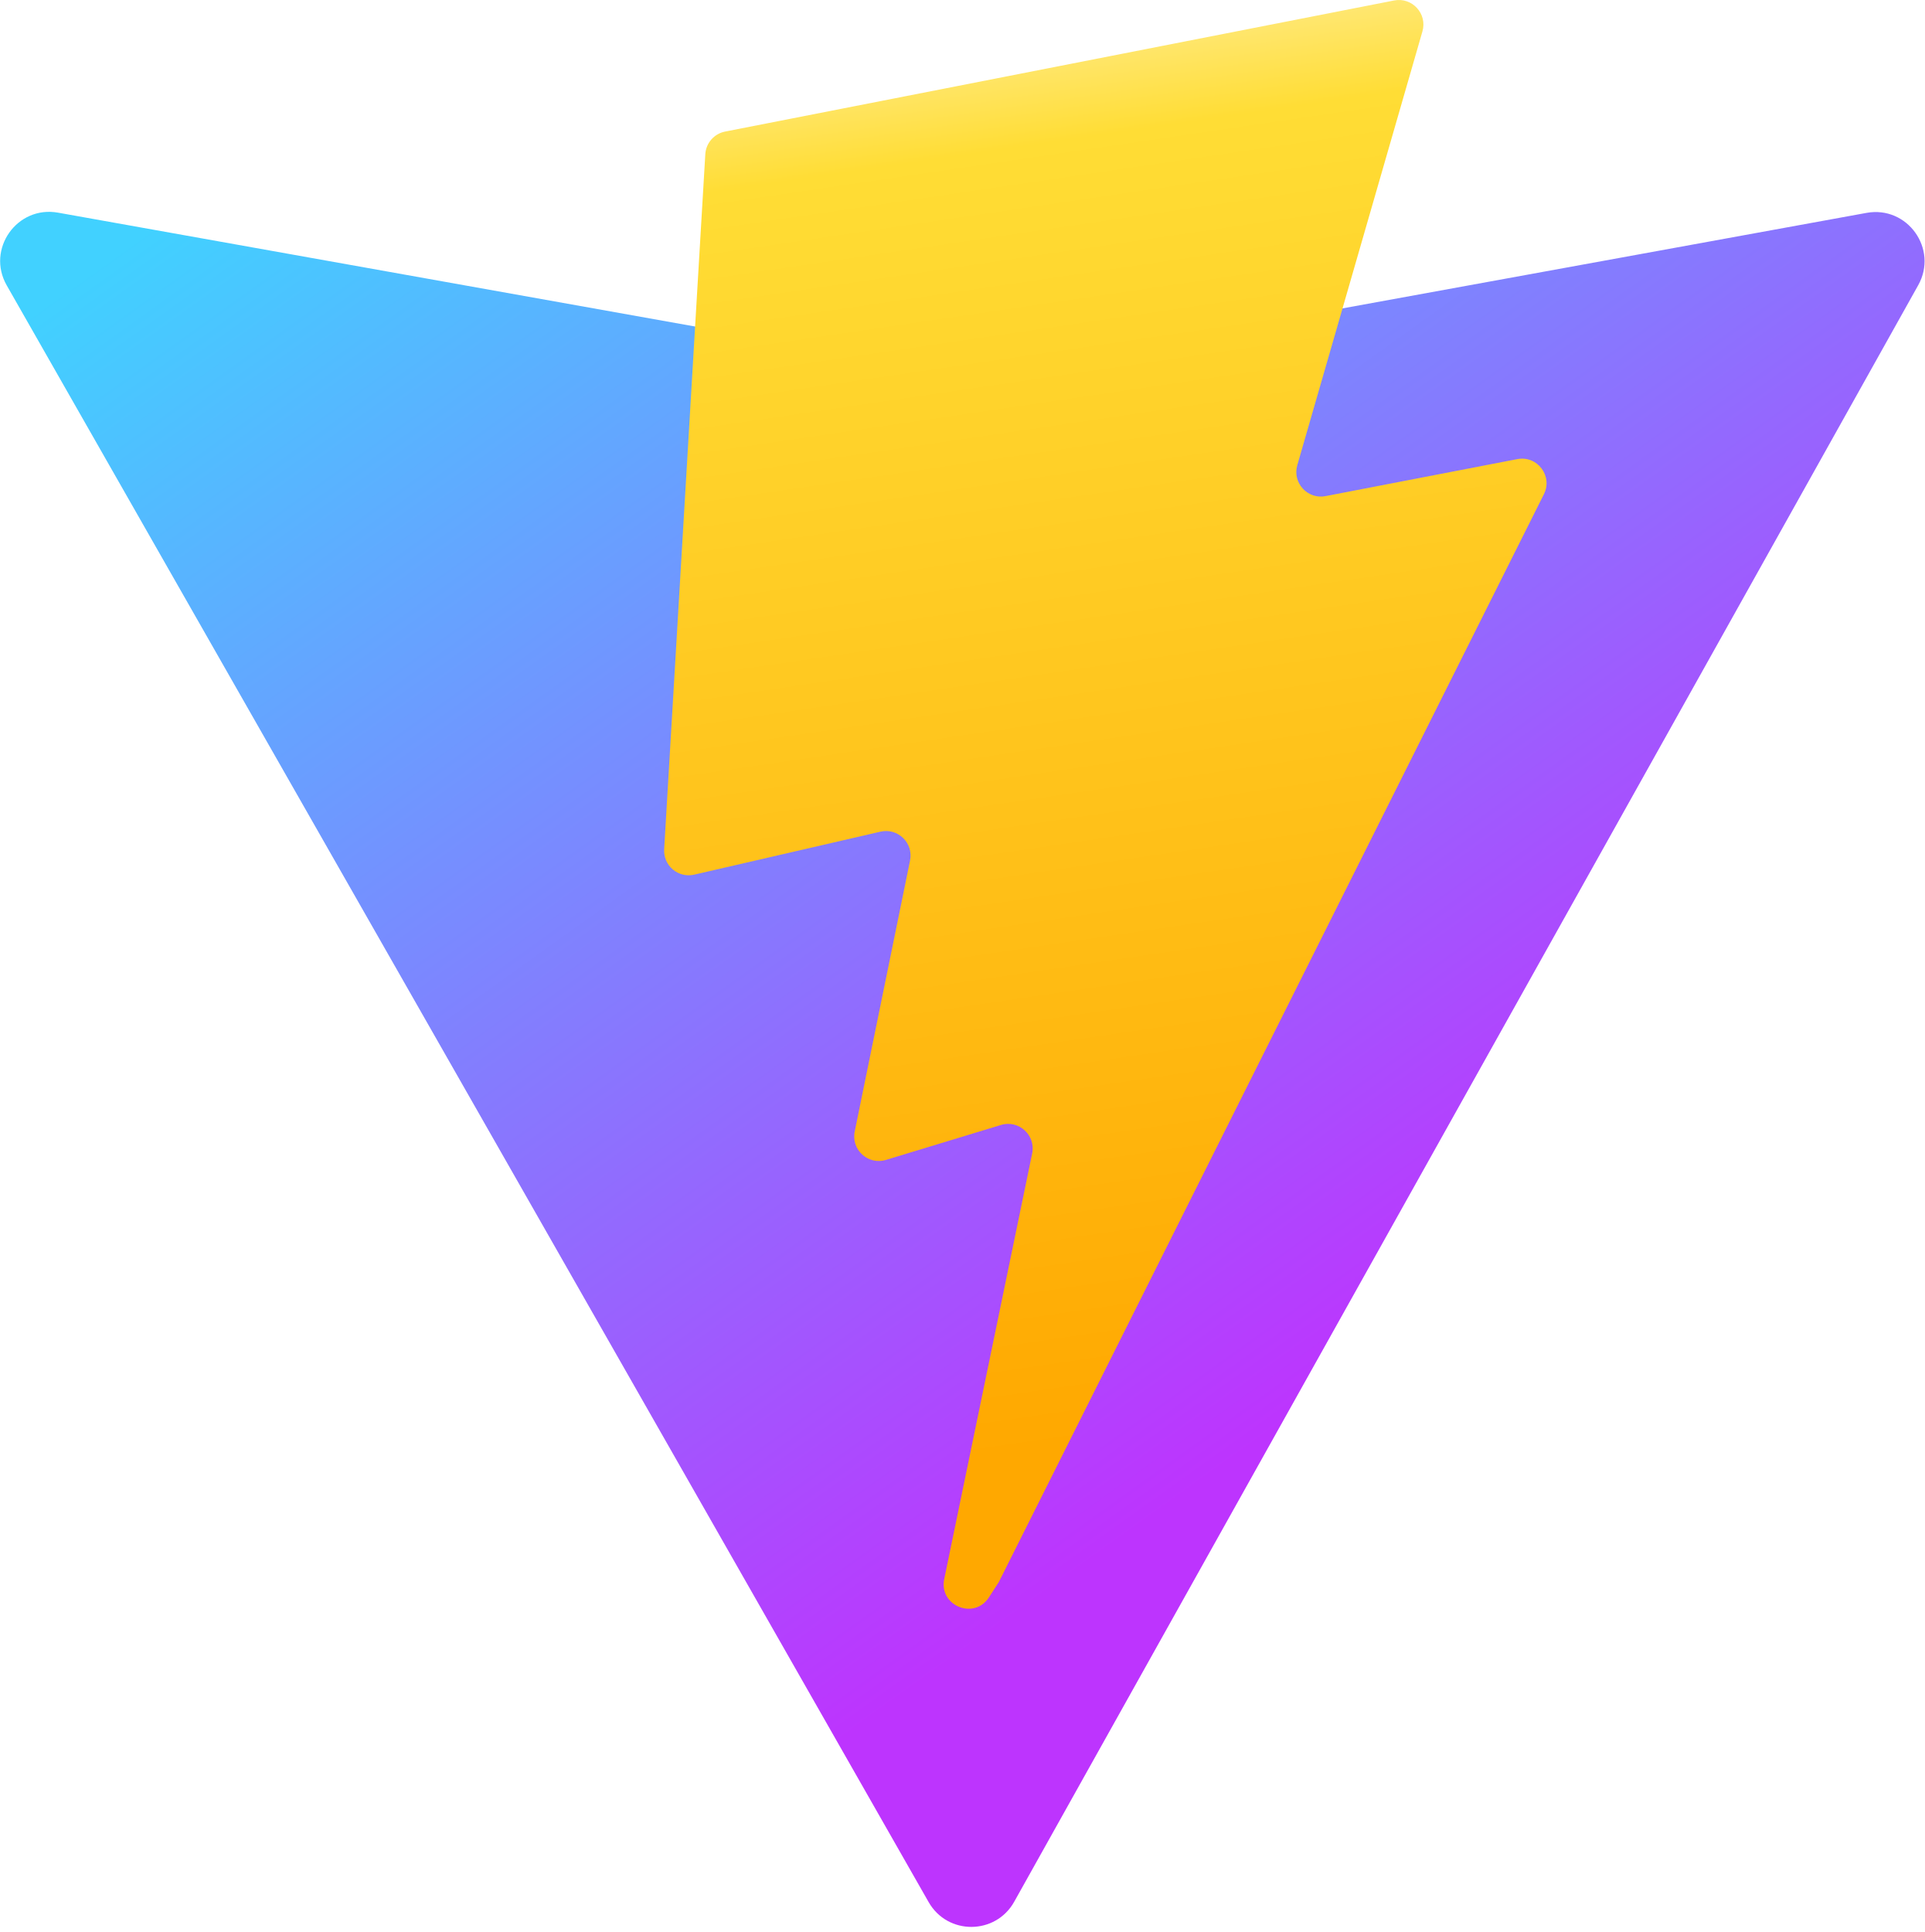
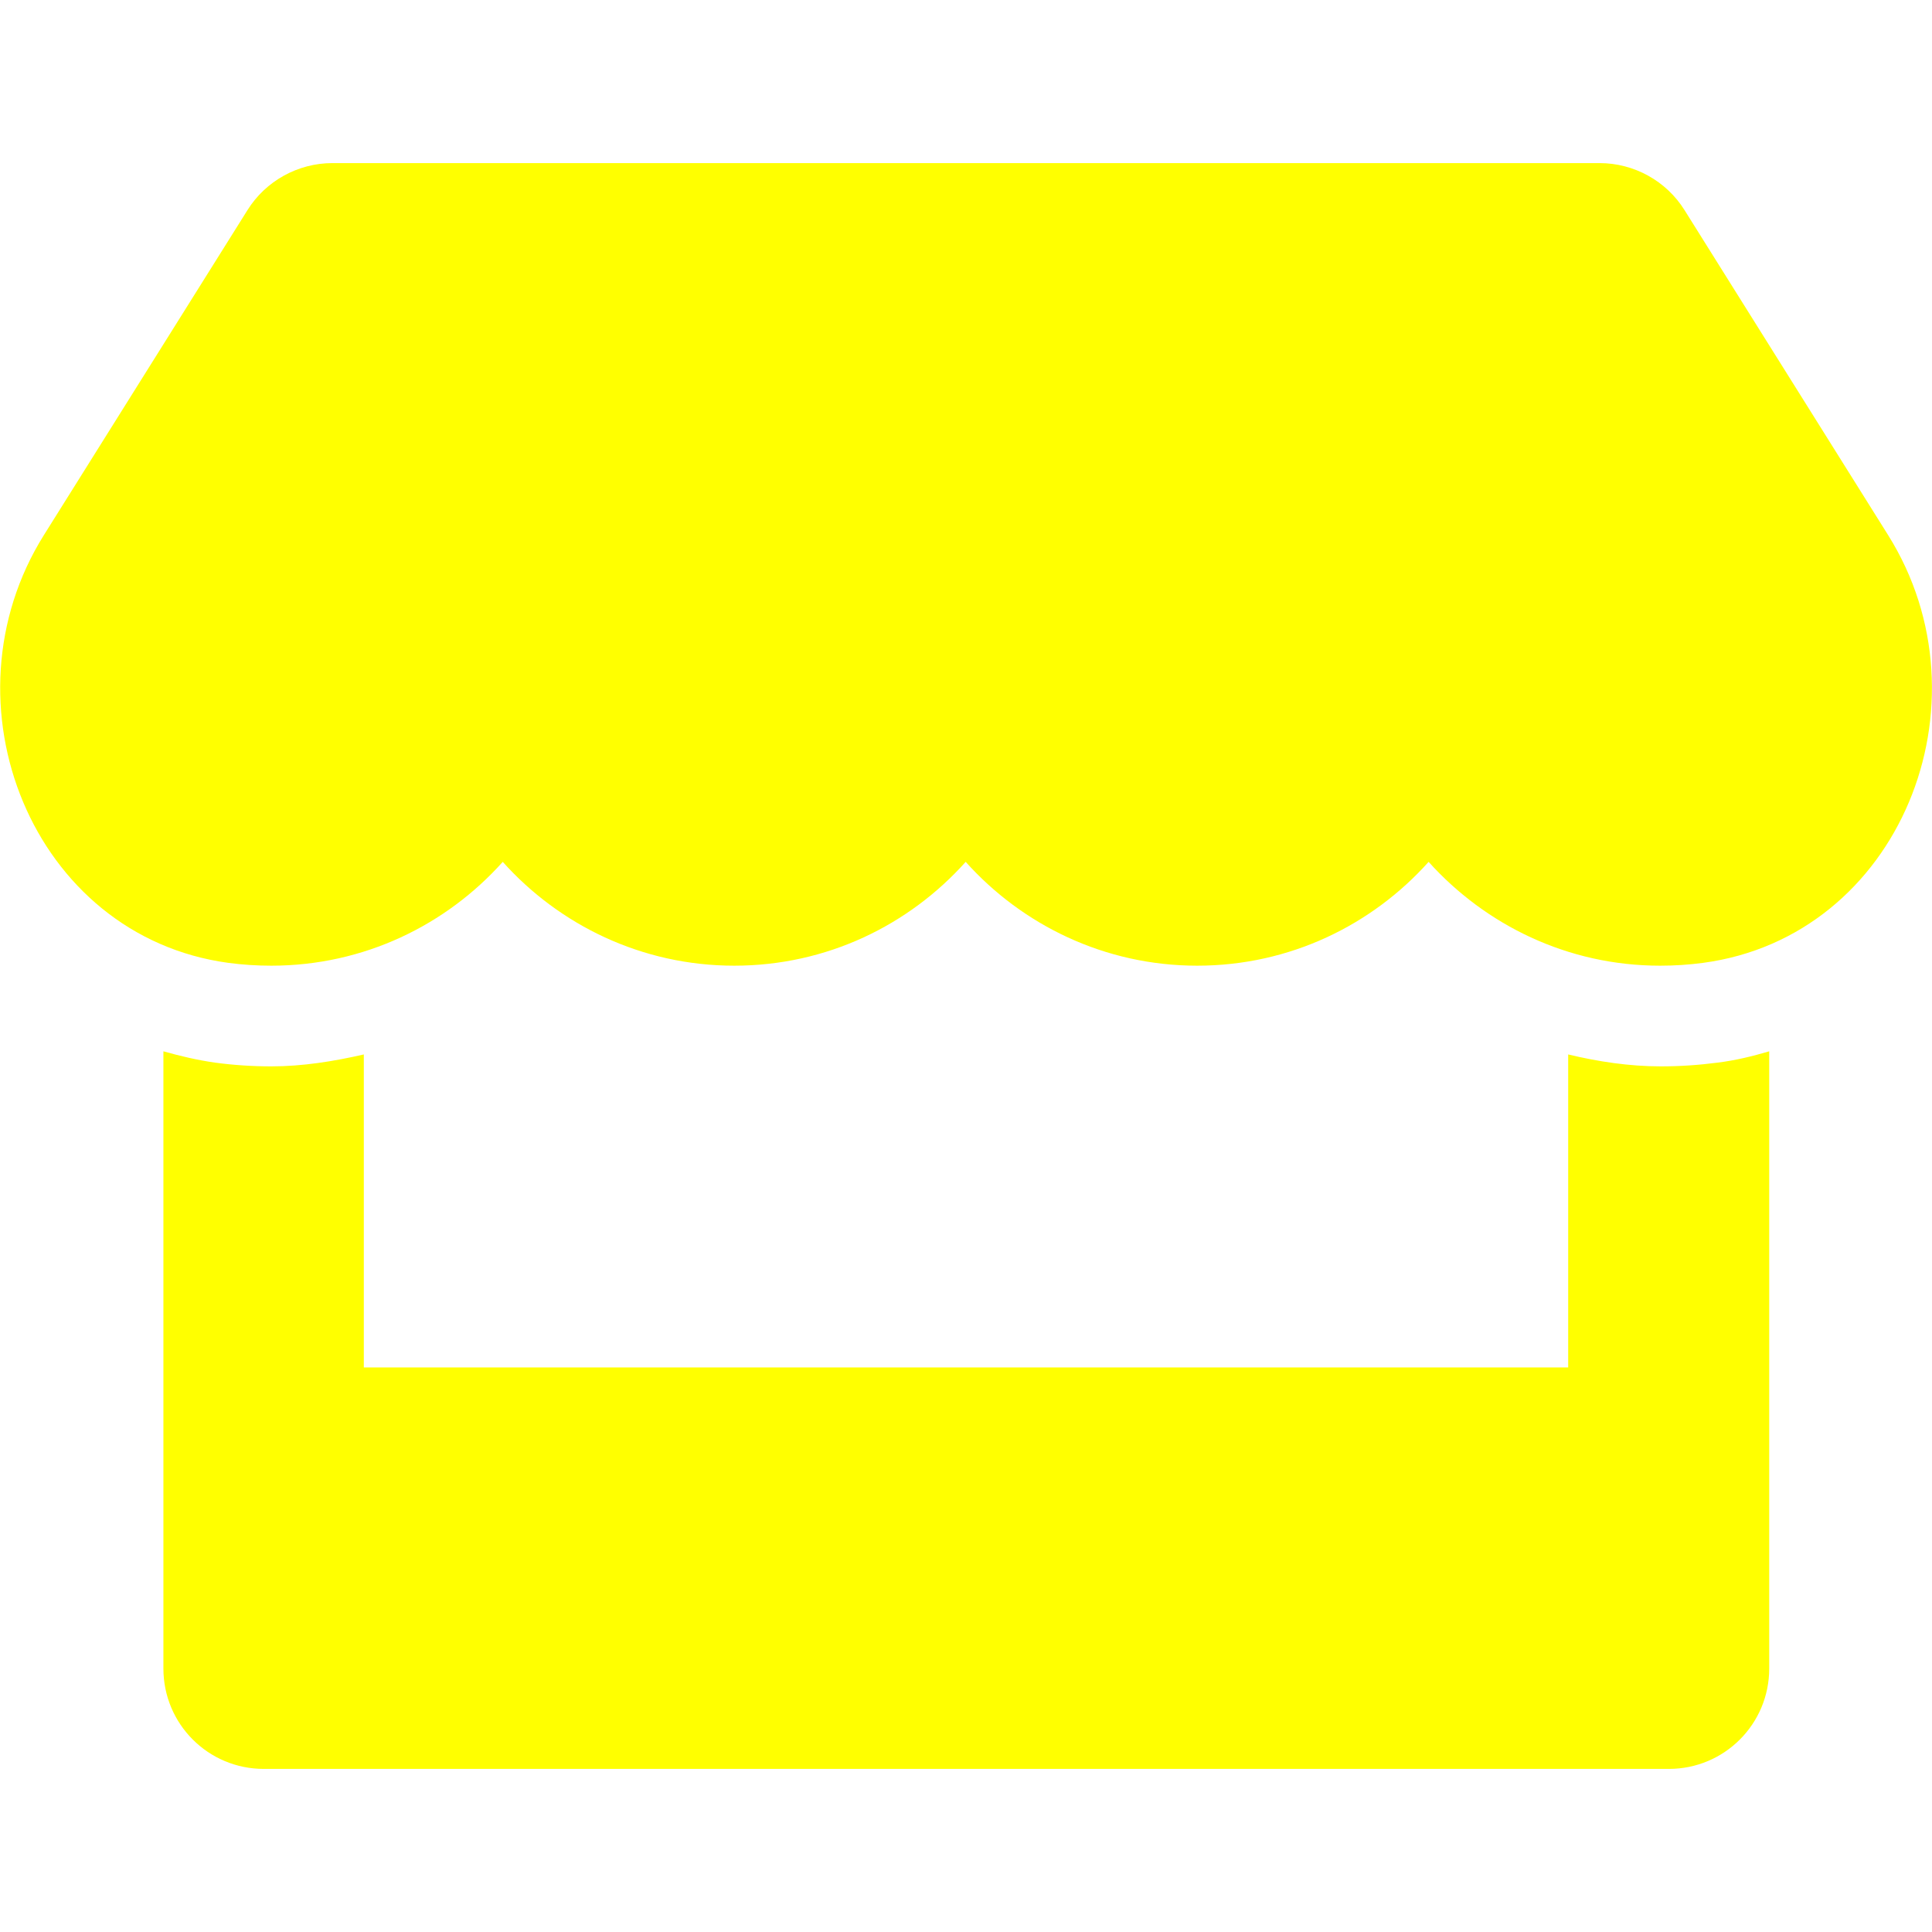
- <svg xmlns="http://www.w3.org/2000/svg" aria-hidden="true" role="img" class="iconify iconify--logos" width="31.88" height="32" preserveAspectRatio="xMidYMid meet" viewBox="0 0 256 257">
-   <defs>
-     <linearGradient id="IconifyId1813088fe1fbc01fb466" x1="-.828%" x2="57.636%" y1="7.652%" y2="78.411%">
-       <stop offset="0%" stop-color="#41D1FF" />
-       <stop offset="100%" stop-color="#BD34FE" />
-     </linearGradient>
-     <linearGradient id="IconifyId1813088fe1fbc01fb467" x1="43.376%" x2="50.316%" y1="2.242%" y2="89.03%">
-       <stop offset="0%" stop-color="#FFEA83" />
-       <stop offset="8.333%" stop-color="#FFDD35" />
-       <stop offset="100%" stop-color="#FFA800" />
-     </linearGradient>
-   </defs>
-   <path fill="url(#IconifyId1813088fe1fbc01fb466)" d="M255.153 37.938L134.897 252.976c-2.483 4.44-8.862 4.466-11.382.048L.875 37.958c-2.746-4.814 1.371-10.646 6.827-9.67l120.385 21.517a6.537 6.537 0 0 0 2.322-.004l117.867-21.483c5.438-.991 9.574 4.796 6.877 9.62Z" />
-   <path fill="url(#IconifyId1813088fe1fbc01fb467)" d="M185.432.063L96.44 17.501a3.268 3.268 0 0 0-2.634 3.014l-5.474 92.456a3.268 3.268 0 0 0 3.997 3.378l24.777-5.718c2.318-.535 4.413 1.507 3.936 3.838l-7.361 36.047c-.495 2.426 1.782 4.5 4.151 3.78l15.304-4.649c2.372-.72 4.652 1.36 4.15 3.788l-11.698 56.621c-.732 3.542 3.979 5.473 5.943 2.437l1.313-2.028l72.516-144.72c1.215-2.423-.88-5.186-3.54-4.672l-25.505 4.922c-2.396.462-4.435-1.77-3.759-4.114l16.646-57.705c.677-2.35-1.37-4.583-3.769-4.113Z" />
+ <svg xmlns="http://www.w3.org/2000/svg" stroke="yellow" fill="yellow" stroke-width="0" viewBox="0 0 616 512" class="text-amber-300 text-2xl" height="1em" width="1em">
+   <path d="M602 118.6L537.1 15C531.3 5.7 521 0 510 0H106C95 0 84.7 5.7 78.9 15L14 118.6c-33.5 53.5-3.8 127.9 58.8 136.4 4.5.6 9.1.9 13.7.9 29.6 0 55.8-13 73.8-33.1 18 20.1 44.3 33.1 73.8 33.1 29.6 0 55.8-13 73.8-33.1 18 20.1 44.3 33.1 73.8 33.1 29.6 0 55.8-13 73.8-33.1 18.1 20.1 44.3 33.1 73.8 33.1 4.7 0 9.2-.3 13.7-.9 62.8-8.4 92.6-82.8 59-136.4zM529.5 288c-10 0-19.9-1.5-29.5-3.8V384H116v-99.8c-9.6 2.2-19.5 3.8-29.5 3.8-6 0-12.1-.4-18-1.2-5.6-.8-11.1-2.1-16.4-3.6V480c0 17.7 14.3 32 32 32h448c17.7 0 32-14.3 32-32V283.2c-5.4 1.6-10.8 2.9-16.4 3.6-6.1.8-12.1 1.2-18.2 1.2z" />
</svg>
